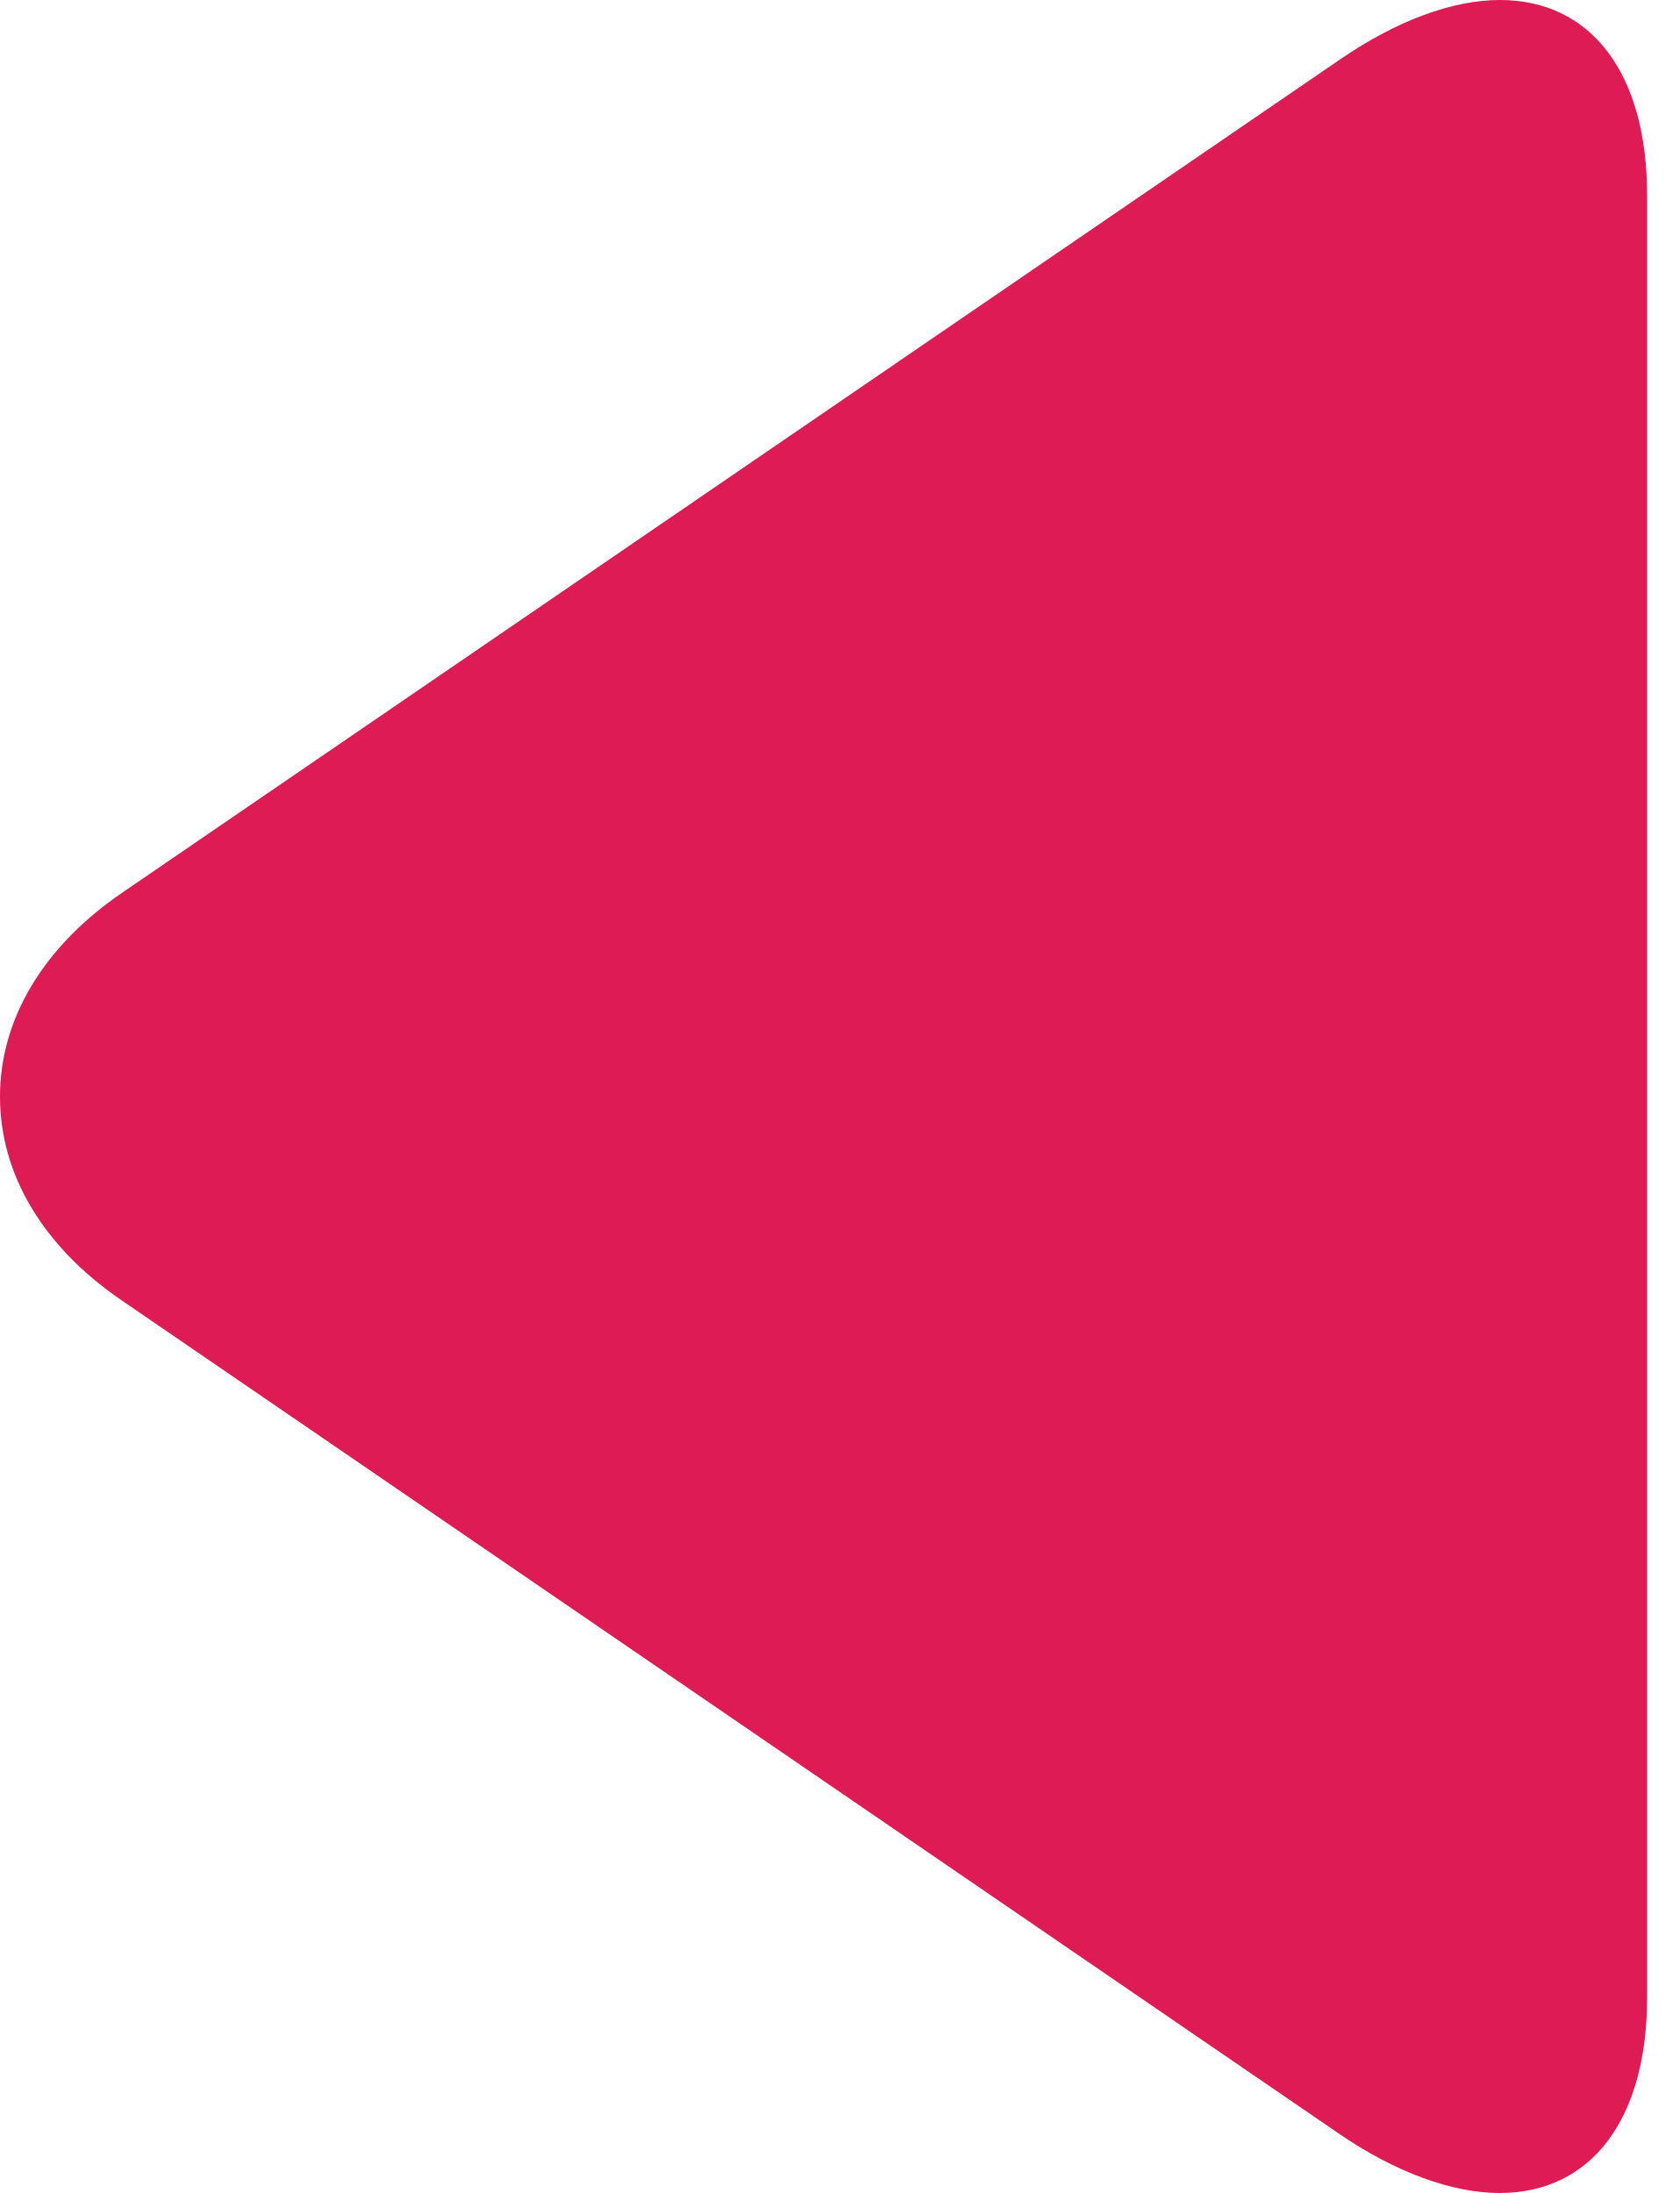
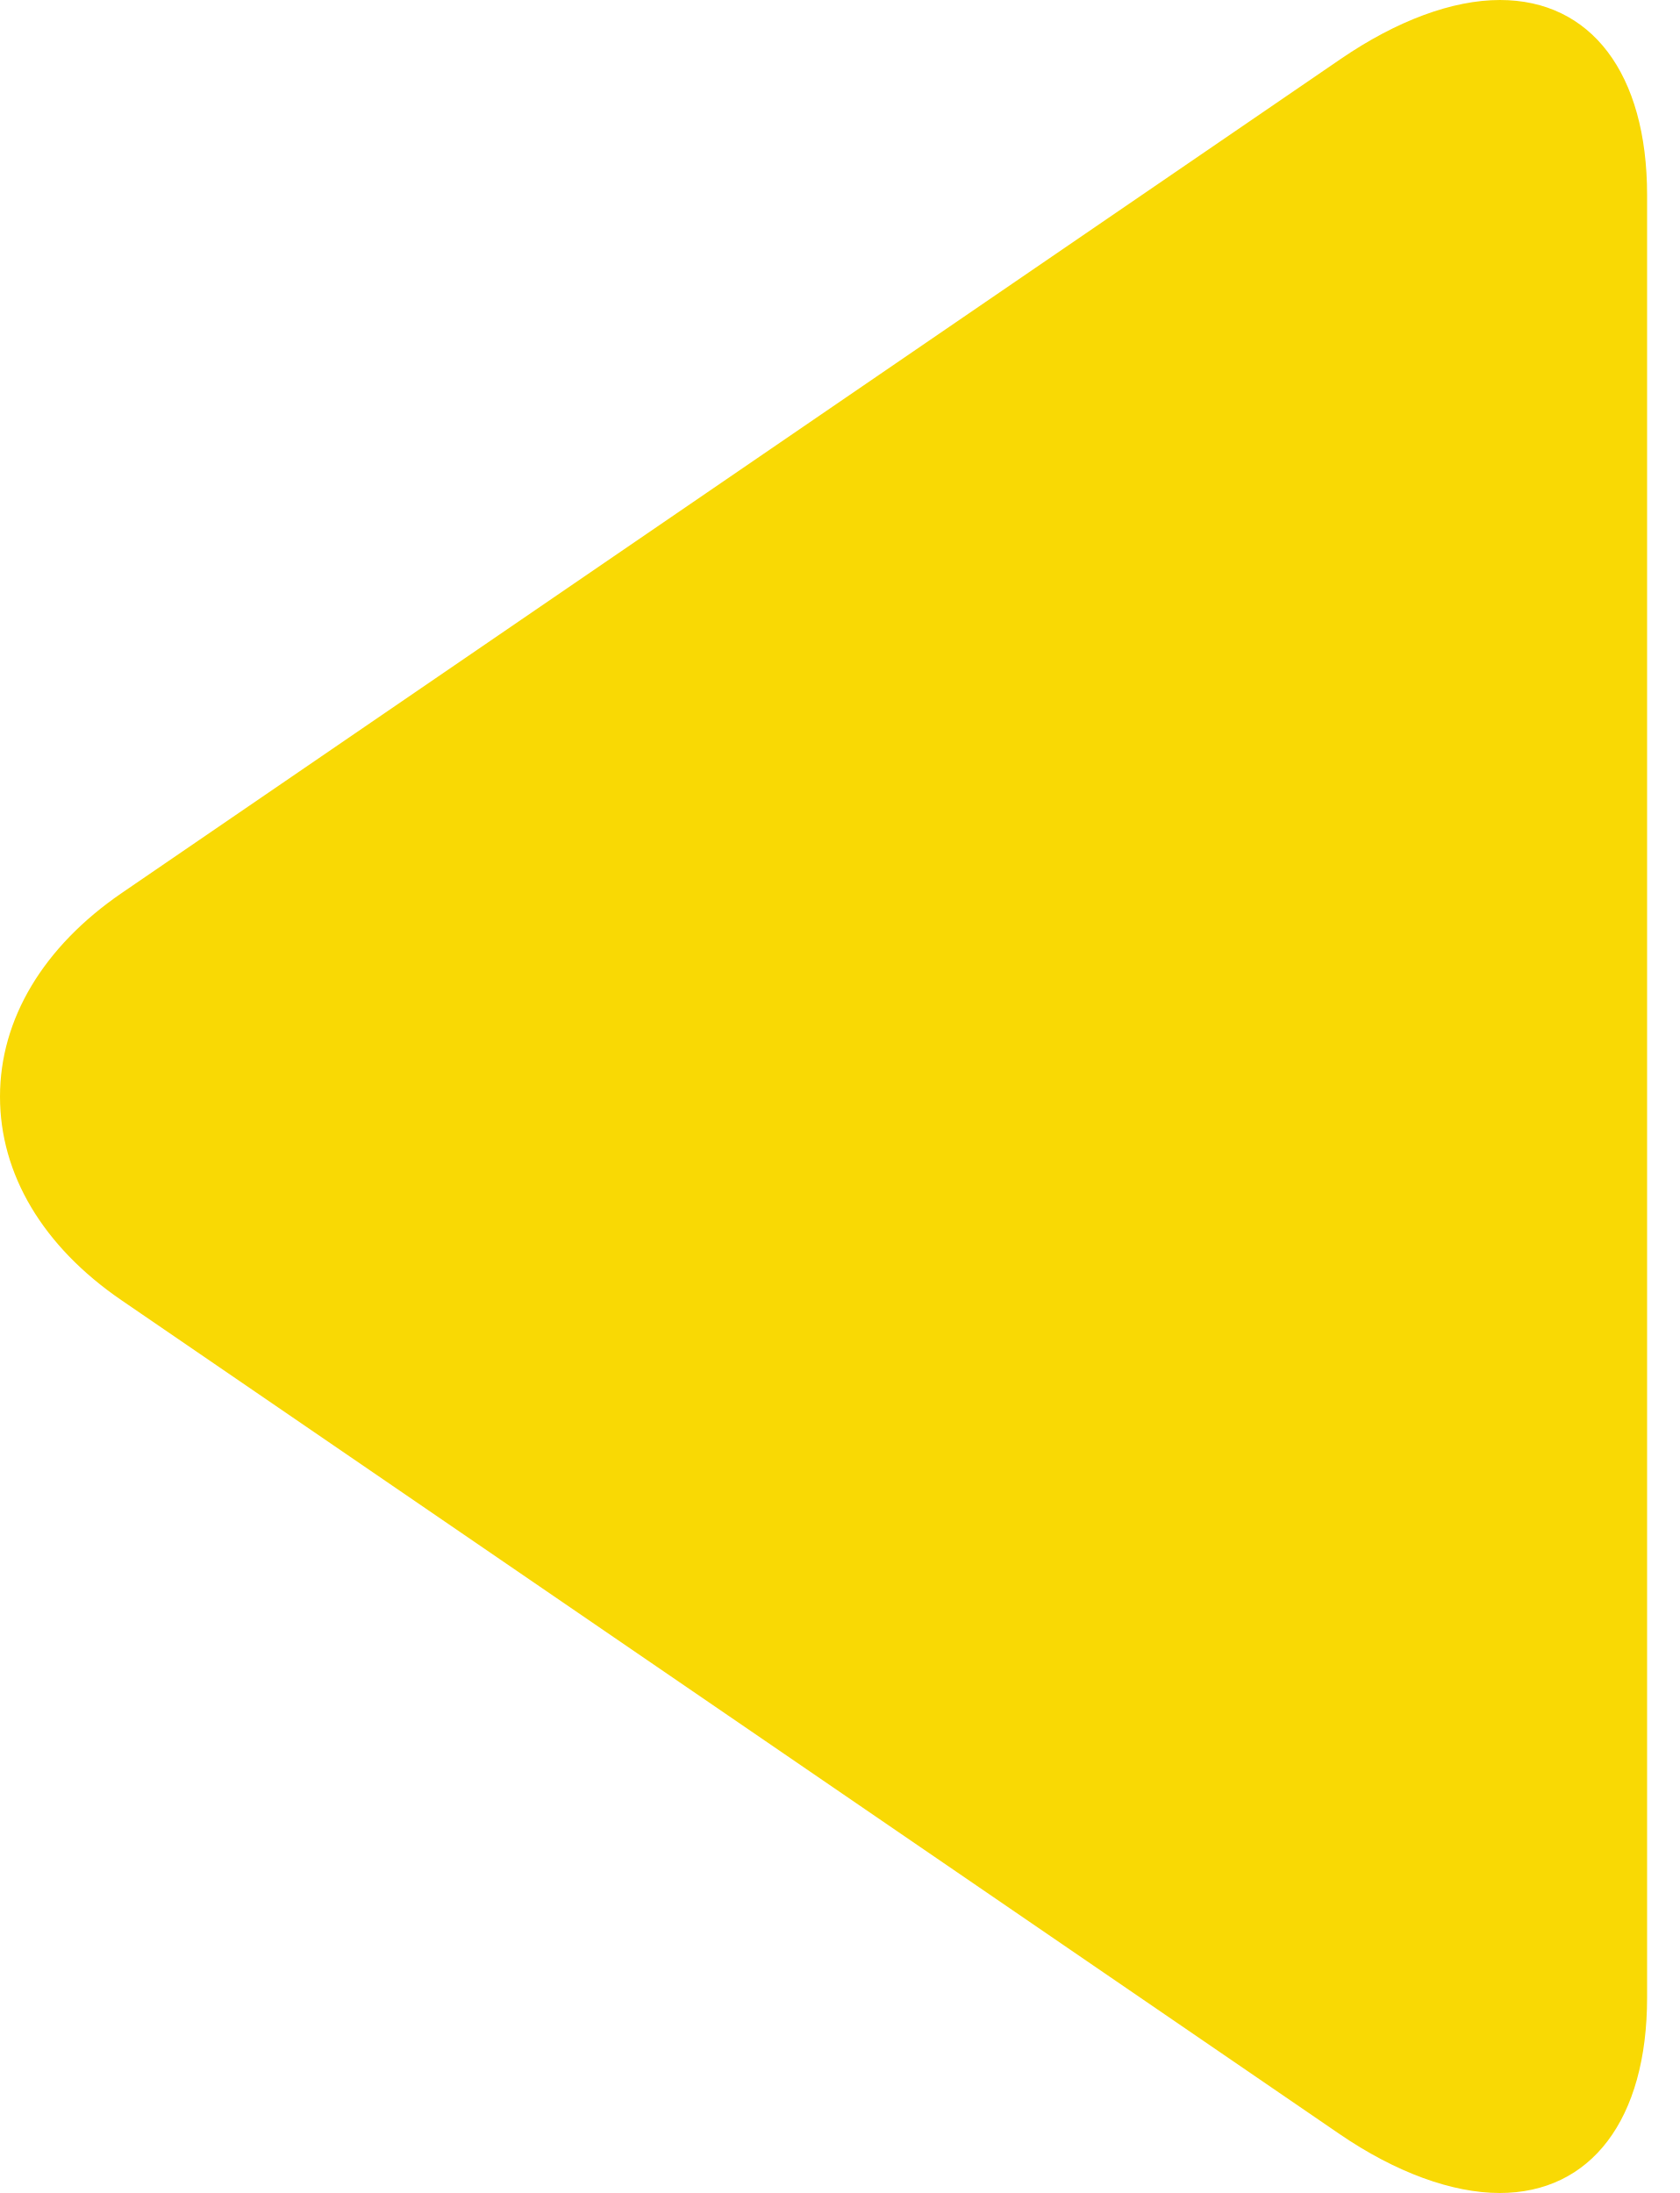
<svg xmlns="http://www.w3.org/2000/svg" width="36" height="47" viewBox="0 0 36 47" fill="none">
-   <path d="M2.6 27.864L28.707 45.737C29.913 46.563 31.128 47 32.137 47C34.089 47 35.297 45.433 35.297 42.811L35.297 4.183C35.297 1.564 34.091 -3.92013e-06 32.143 -4.09039e-06C31.132 -4.1788e-06 29.937 0.438 28.728 1.266L2.61 19.138C0.93 20.289 -0 21.838 -0 23.502C-0.001 25.165 0.919 26.713 2.6 27.864Z" fill="#DF1B54" />
+   <path d="M2.6 27.864L28.707 45.737C29.913 46.563 31.128 47 32.137 47C34.089 47 35.297 45.433 35.297 42.811L35.297 4.183C35.297 1.564 34.091 -3.92013e-06 32.143 -4.09039e-06C31.132 -4.1788e-06 29.937 0.438 28.728 1.266L2.61 19.138C0.93 20.289 -0 21.838 -0 23.502C-0.001 25.165 0.919 26.713 2.6 27.864Z" fill="#F9D904" />
</svg>
